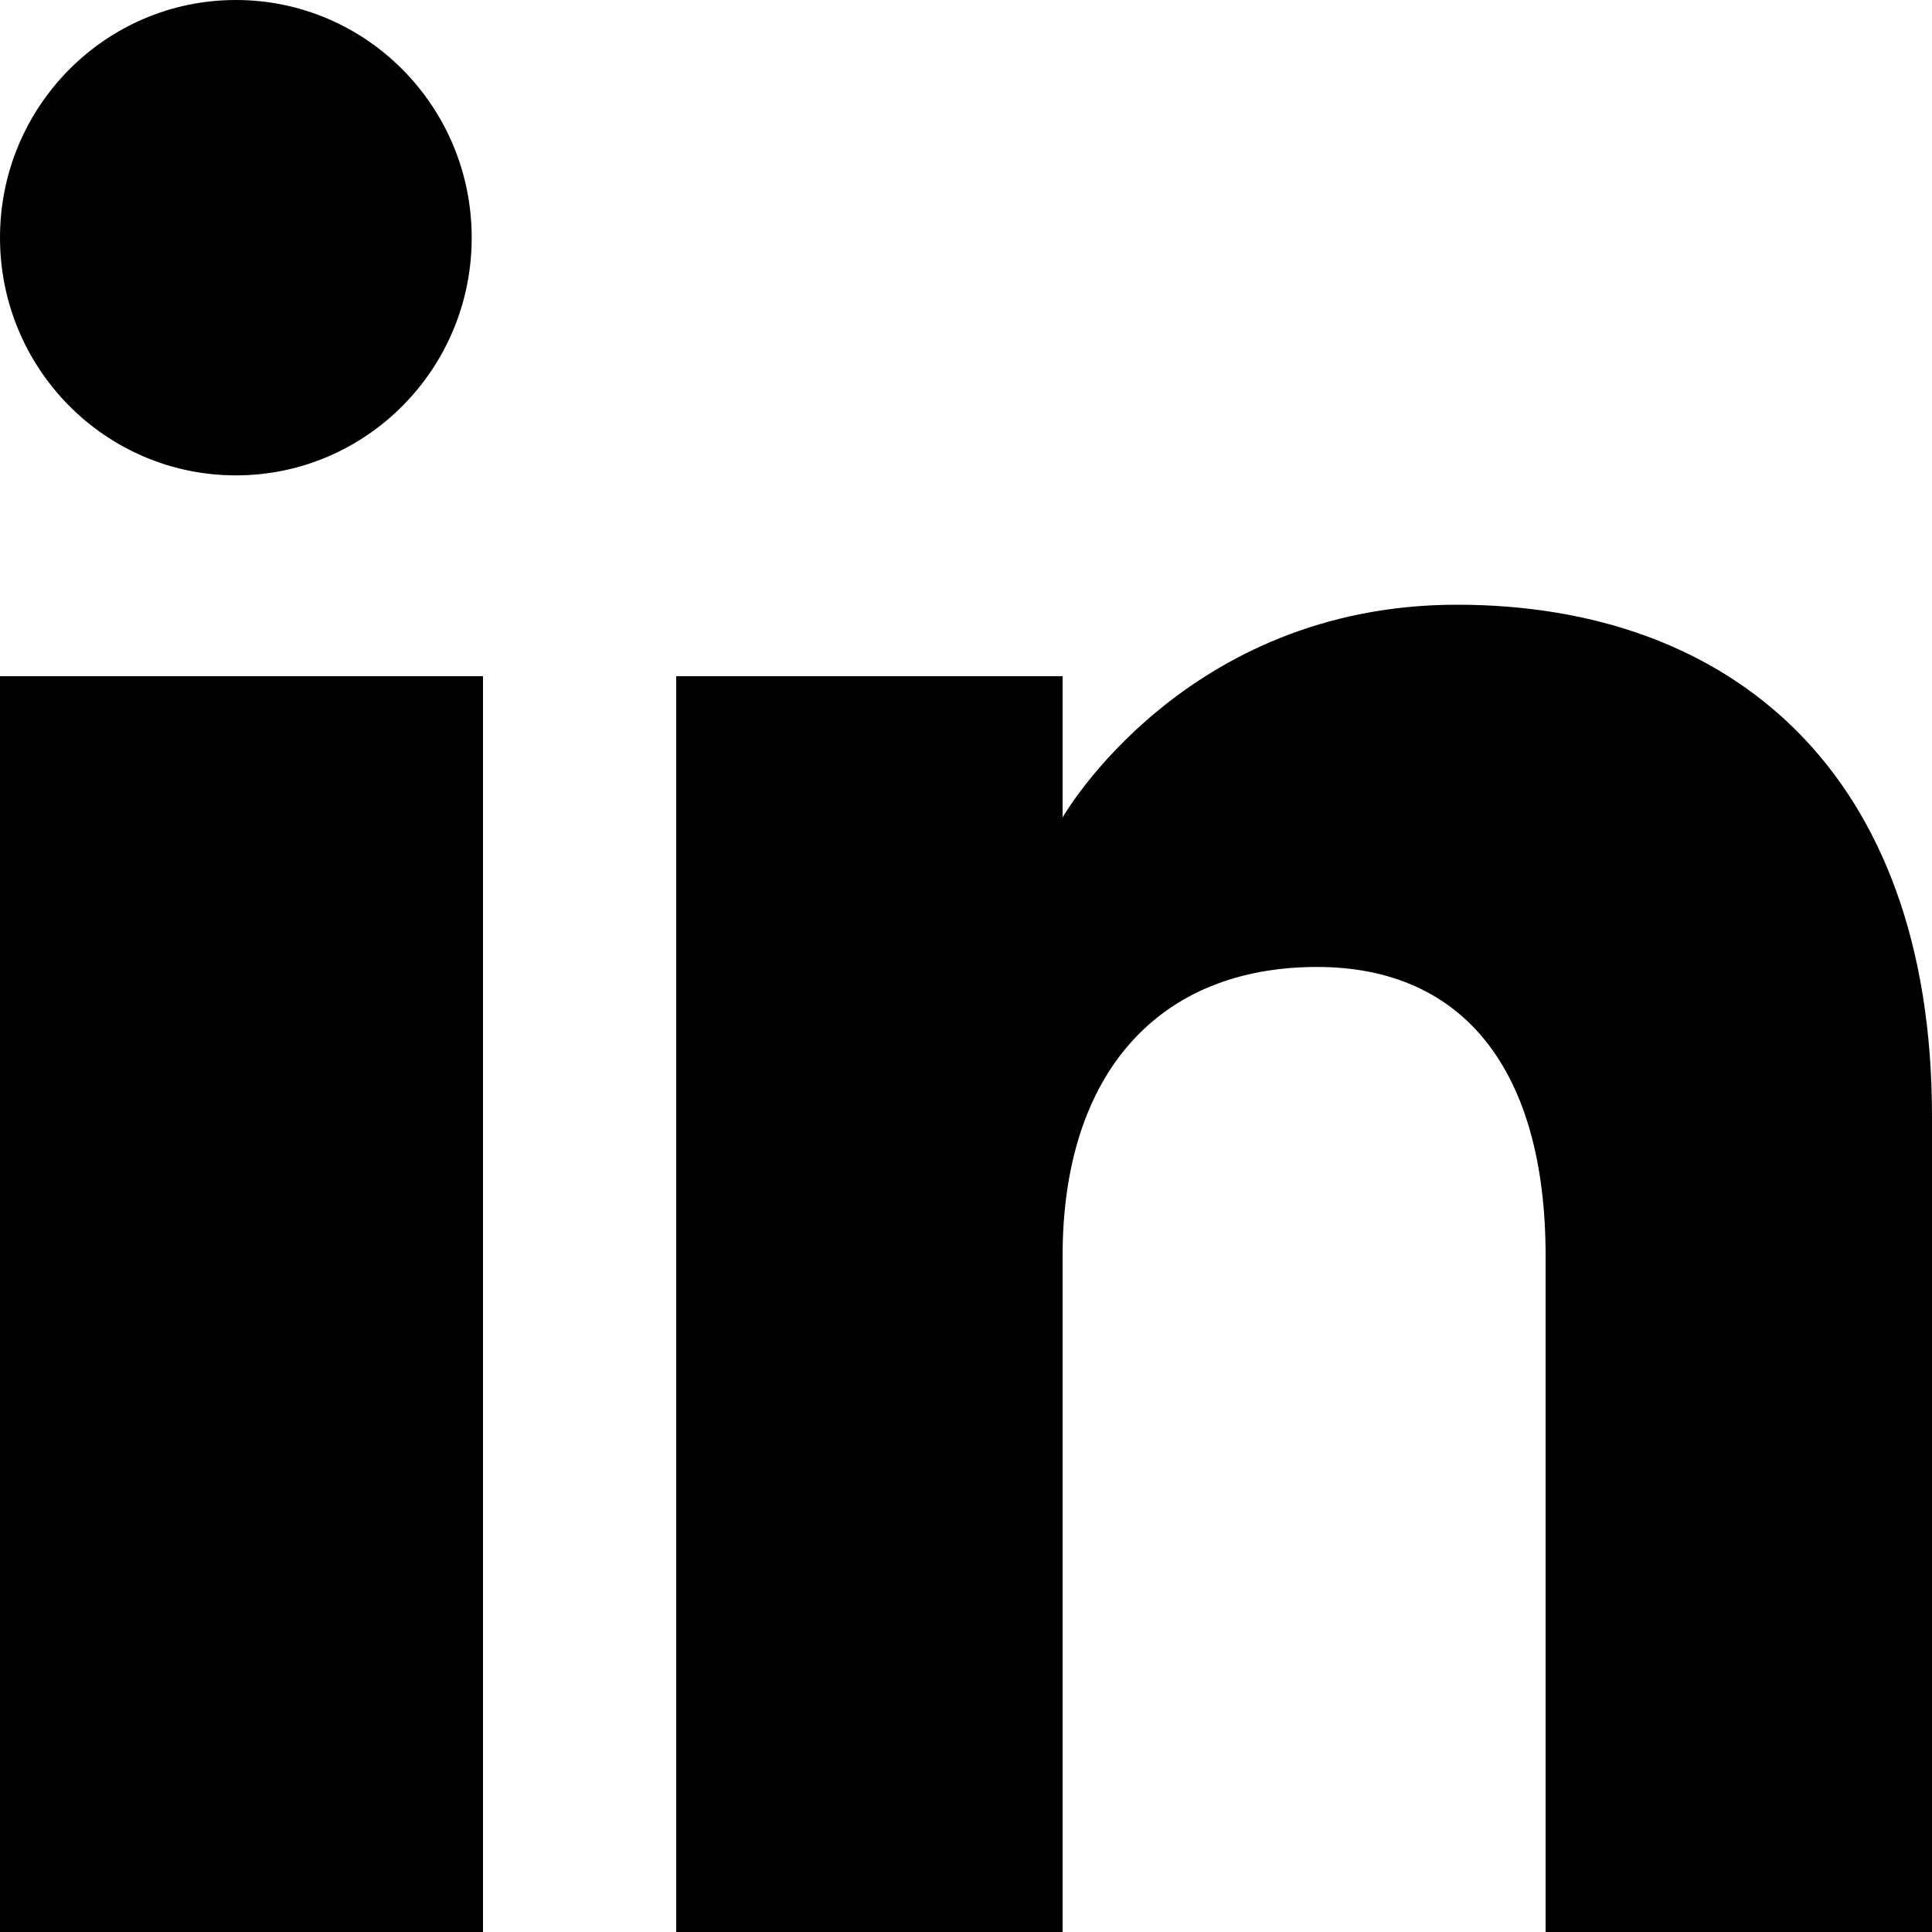
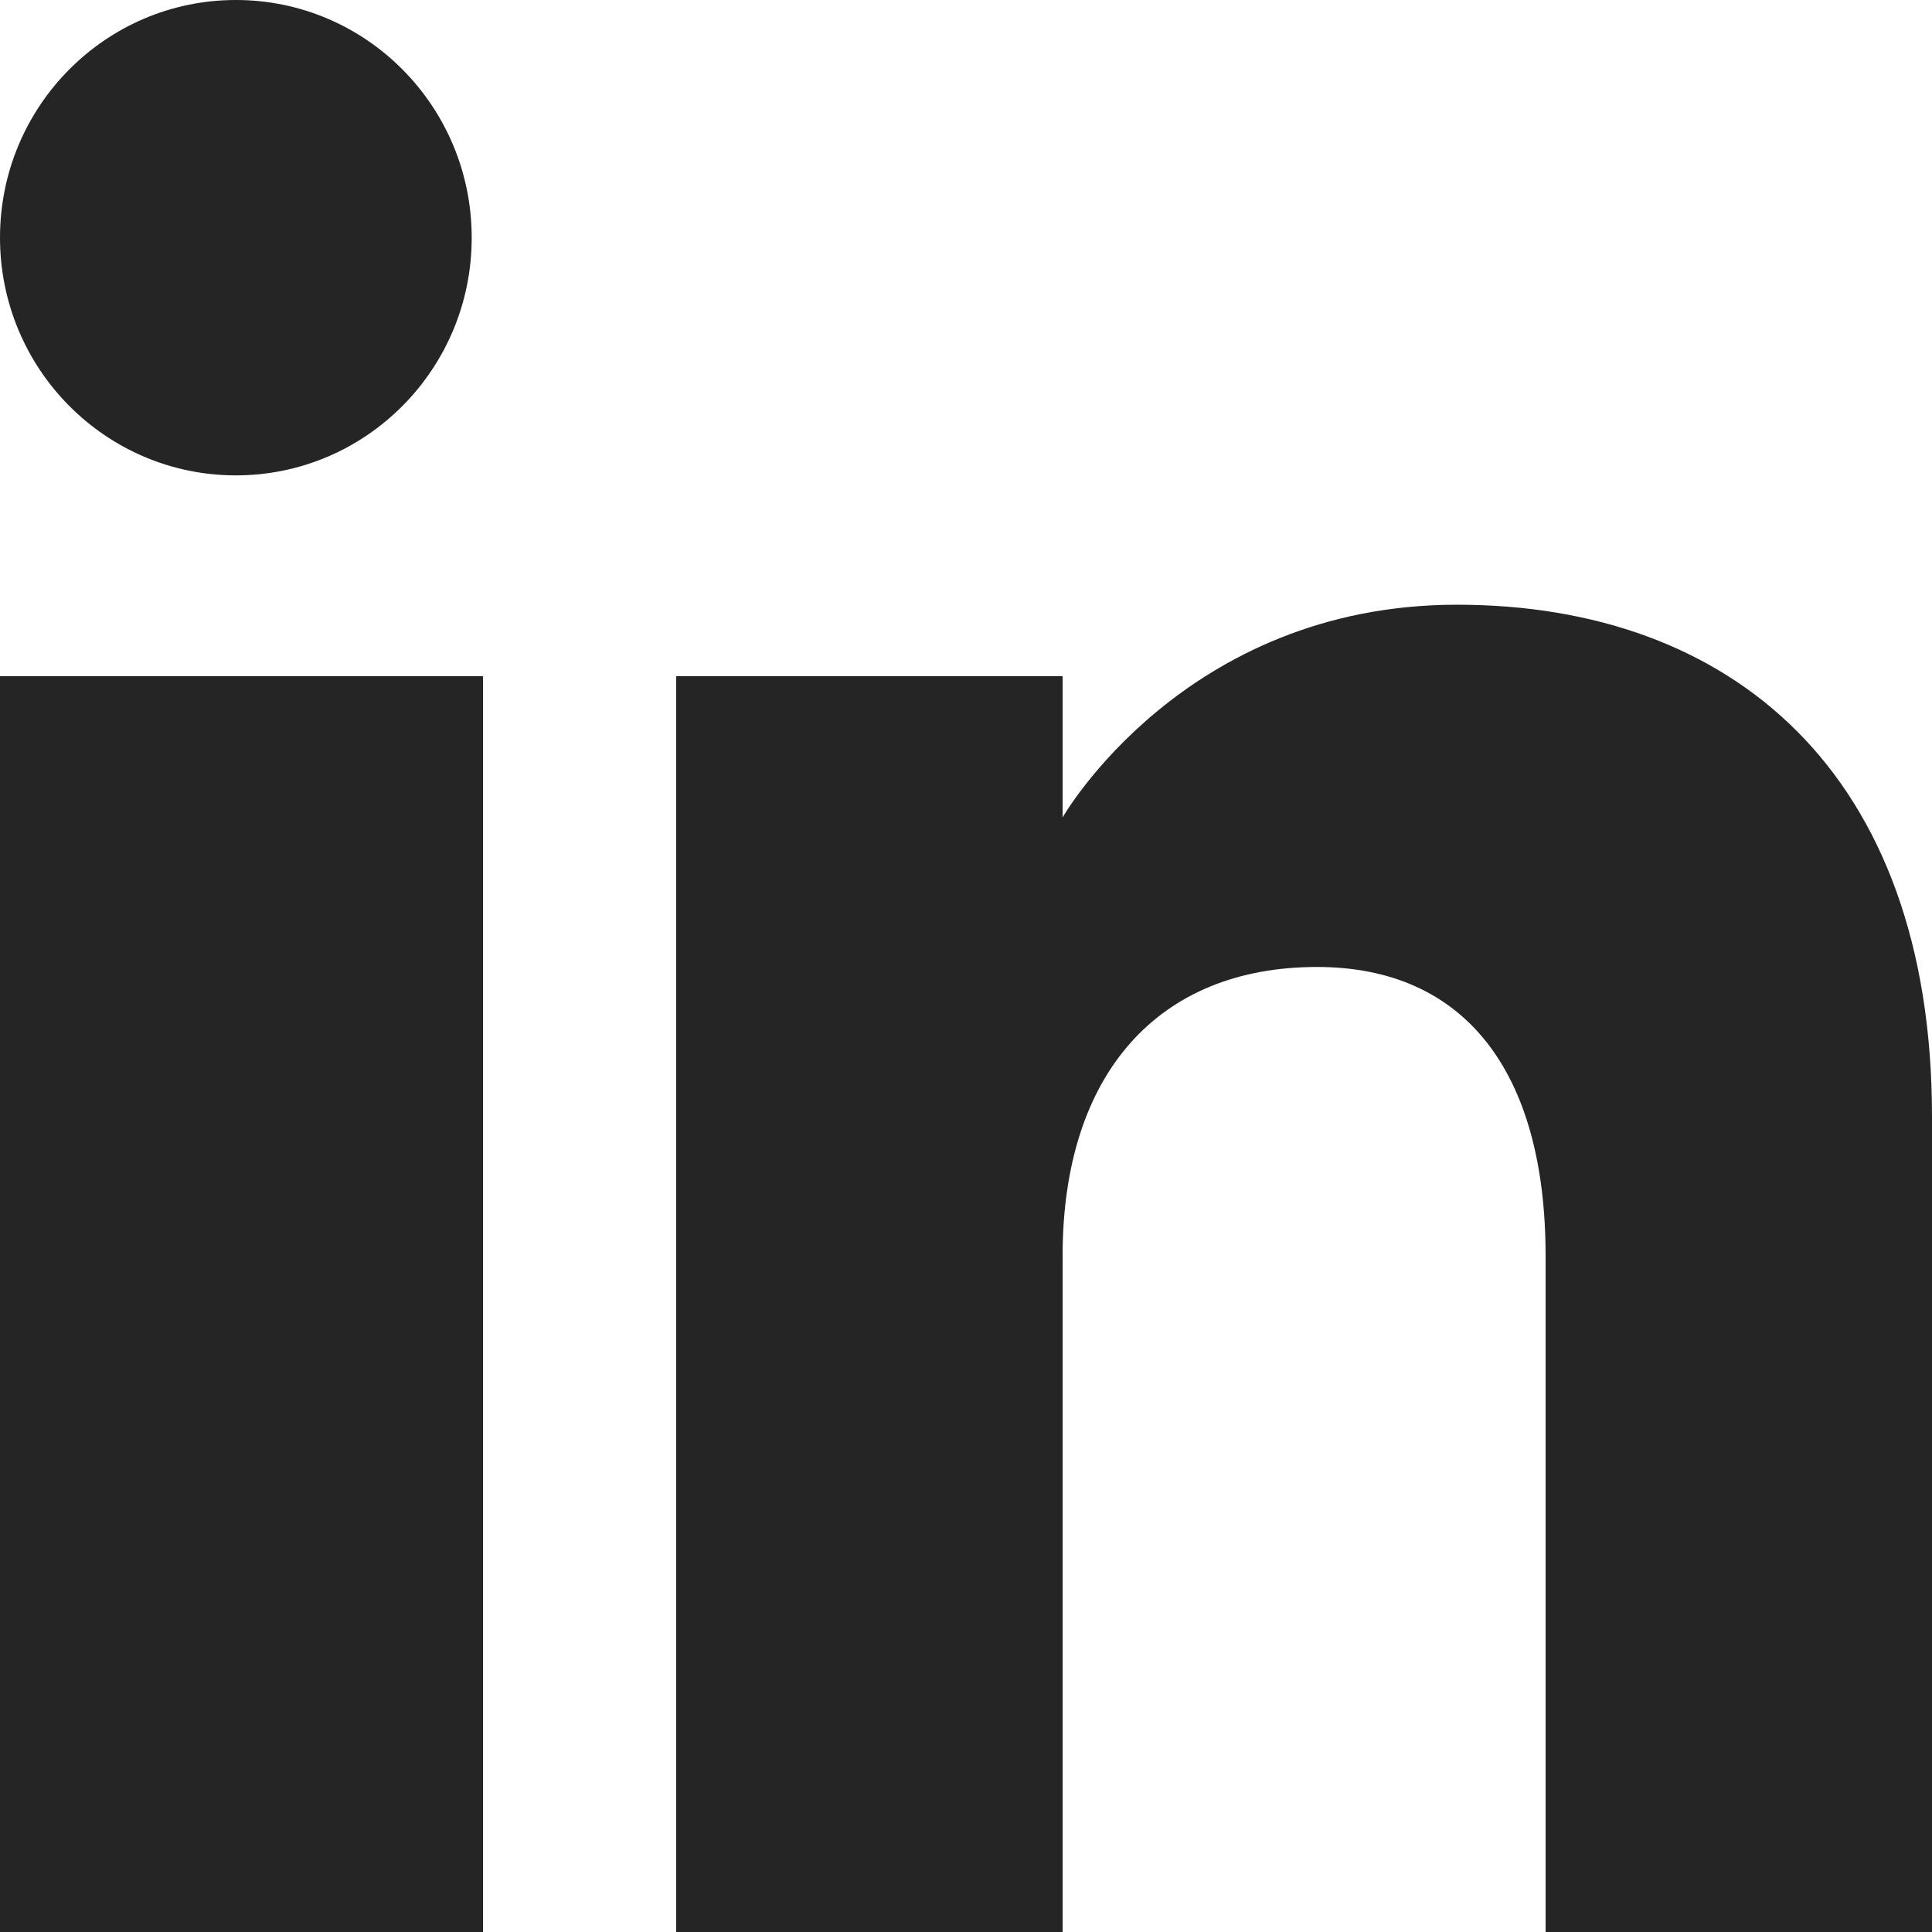
<svg xmlns="http://www.w3.org/2000/svg" width="800px" height="800px" viewBox="0 0 20 20" version="1.1">
  <defs>

</defs>
-   <g id="Page-1" stroke="none" stroke-width="1" fill="none" fill-rule="evenodd">
-     <g id="Dribbble-Light-Preview" transform="translate(-180, -7479)" fill="#000000">
+   <g id="Page-1" stroke="none" stroke-width="1" fill="#252525" fill-rule="evenodd">
+     <g id="Dribbble-Light-Preview" transform="translate(-180, -7479)" fill="#252525">
      <g id="icons" transform="translate(56, 160)">
        <path d="M144,7339 L140,7339 L140,7332.001 C140,7330.081 139.153,7329.01 137.634,7329.01 C135.981,7329.01 135,7330.126 135,7332.001 L135,7339 L131,7339 L131,7326 L135,7326 L135,7327.462 C135,7327.462 136.255,7325.26 139.083,7325.26 C141.912,7325.26 144,7326.986 144,7330.558 L144,7339 L144,7339 Z M126.442,7323.921 C125.093,7323.921 124,7322.819 124,7321.46 C124,7320.102 125.093,7319 126.442,7319 C127.79,7319 128.883,7320.102 128.883,7321.46 C128.884,7322.819 127.79,7323.921 126.442,7323.921 L126.442,7323.921 Z M124,7339 L129,7339 L129,7326 L124,7326 L124,7339 Z" id="linkedin-[#161]">

</path>
      </g>
    </g>
  </g>
</svg>
